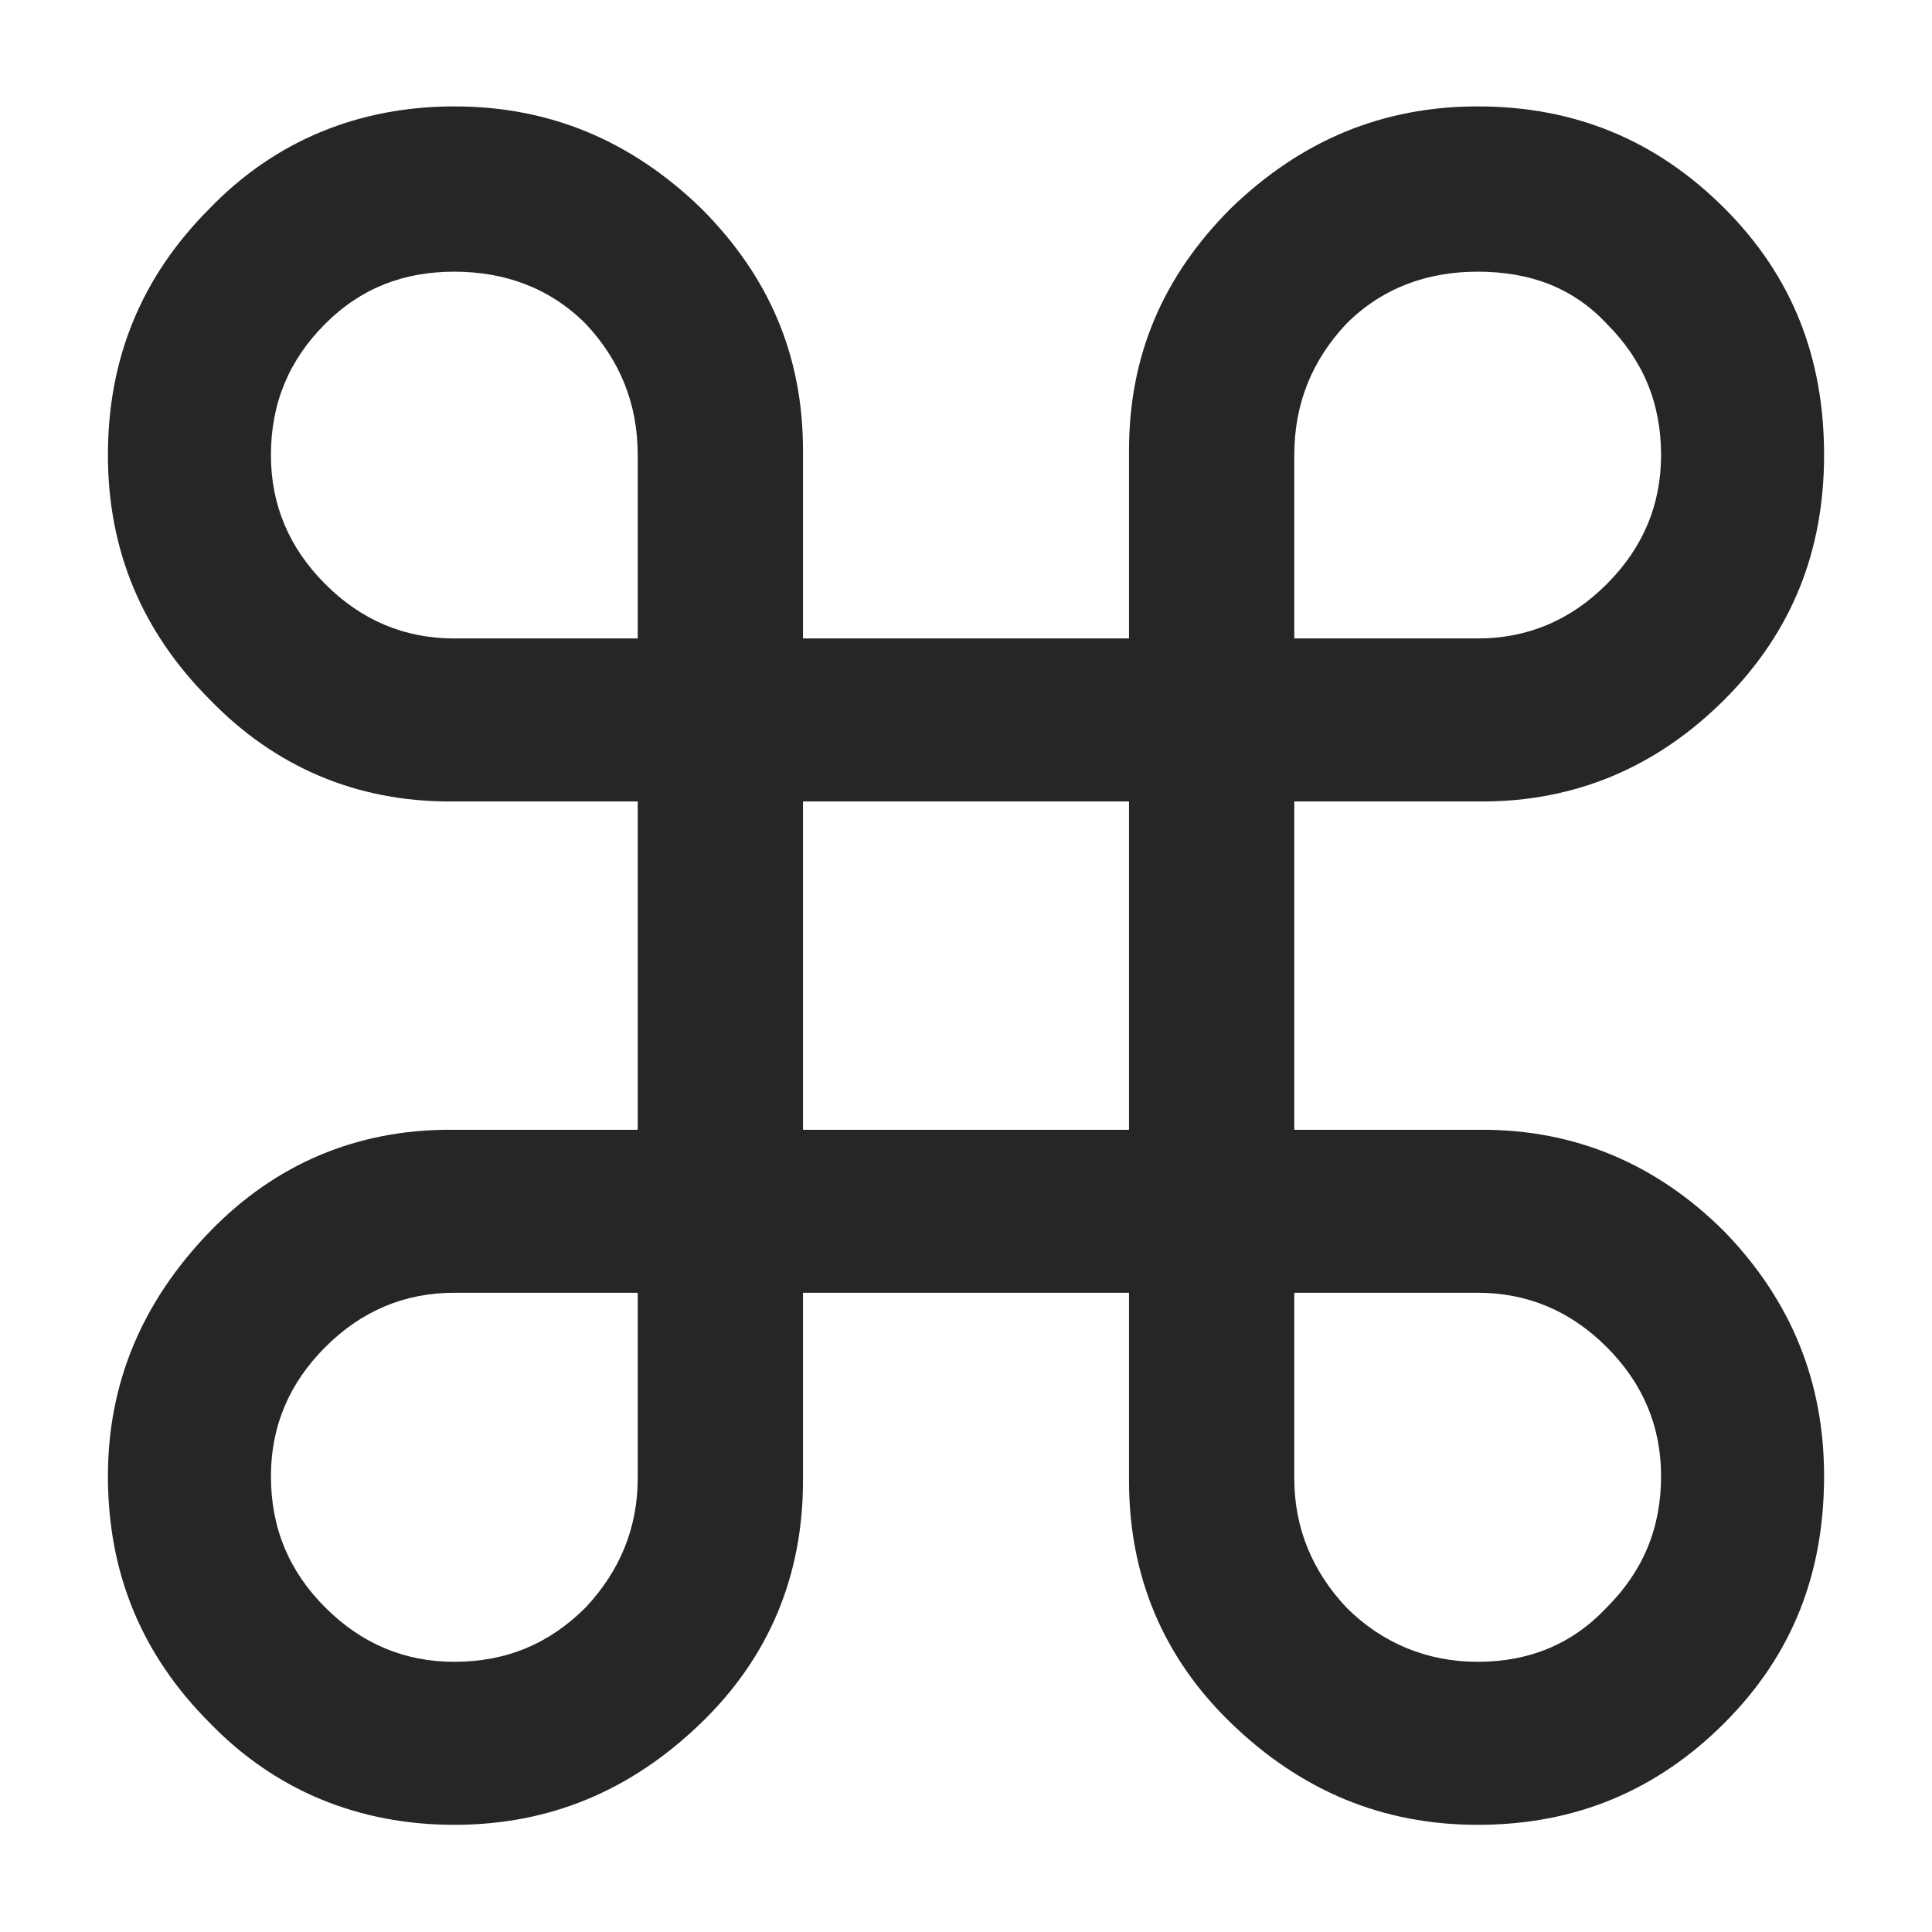
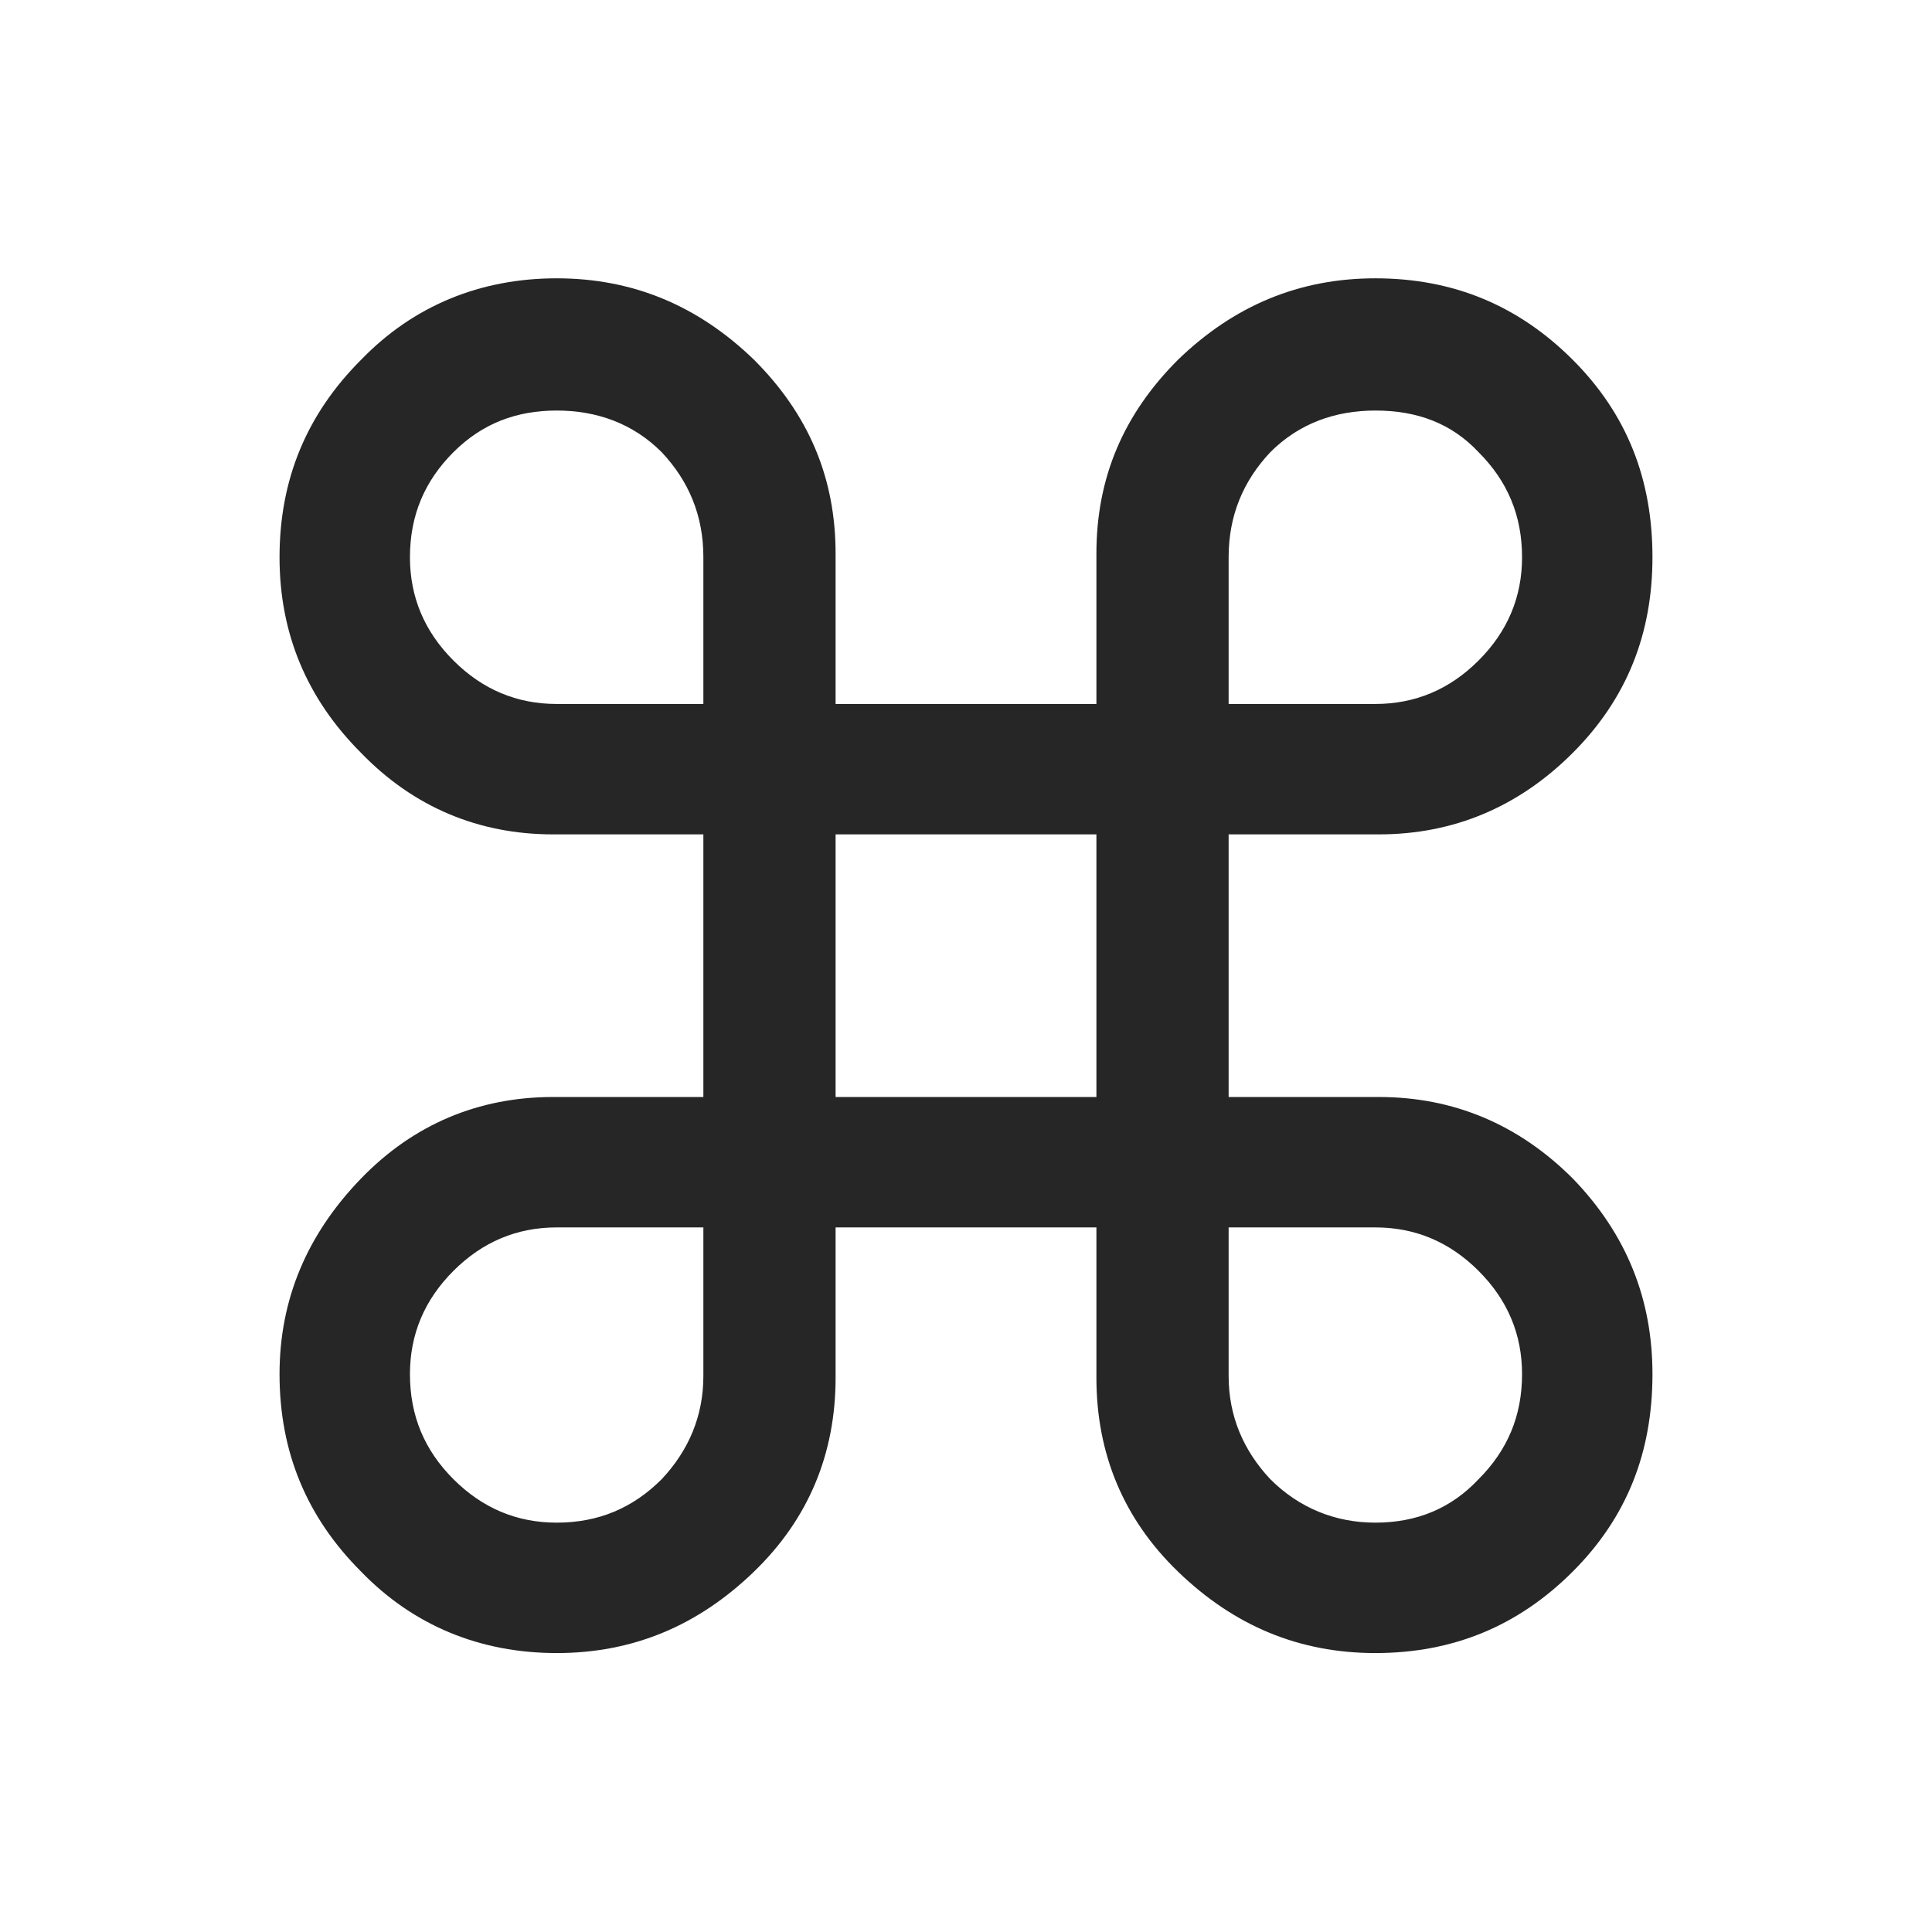
<svg xmlns="http://www.w3.org/2000/svg" width="100%" height="100%" viewBox="0 0 512 512" version="1.1" xml:space="preserve" style="fill-rule:evenodd;clip-rule:evenodd;stroke-linejoin:round;stroke-miterlimit:2;">
  <g id="Artboard1" transform="matrix(1.28,0,0,2.13333,0,0)">
    <g transform="matrix(0.78125,0,0,0.468751,0,0)">
      <rect x="0" y="0" width="512" height="512" style="fill:white;" />
    </g>
    <rect x="0" y="0" width="400" height="240" style="fill:none;" />
-     <g transform="matrix(468.75,0,0,281.25,-34.3748,221.624)">
-       <g>
+     <g transform="matrix(0.78125,0,0,0.468751,-11.2111,63.8365)">
+       <g transform="matrix(480,0,0,480,30.3501,293.253)">
        <path d="M0.428,-0.289L0.572,-0.289L0.572,-0.434L0.428,-0.434L0.428,-0.289ZM0.428,-0.217L0.428,-0.134C0.428,-0.092 0.413,-0.056 0.383,-0.027C0.352,0.003 0.316,0.018 0.274,0.018C0.232,0.018 0.195,0.003 0.166,-0.027C0.136,-0.057 0.121,-0.093 0.121,-0.136C0.121,-0.177 0.136,-0.213 0.166,-0.244C0.195,-0.274 0.231,-0.289 0.272,-0.289L0.355,-0.289L0.355,-0.434L0.272,-0.434C0.231,-0.434 0.195,-0.449 0.166,-0.479C0.136,-0.509 0.121,-0.545 0.121,-0.587C0.121,-0.63 0.136,-0.666 0.166,-0.696C0.195,-0.726 0.232,-0.741 0.274,-0.741C0.316,-0.741 0.352,-0.726 0.383,-0.696C0.413,-0.666 0.428,-0.631 0.428,-0.589L0.428,-0.506L0.572,-0.506L0.572,-0.589C0.572,-0.631 0.587,-0.666 0.617,-0.696C0.648,-0.726 0.684,-0.741 0.726,-0.741C0.769,-0.741 0.805,-0.726 0.835,-0.696C0.865,-0.666 0.879,-0.63 0.879,-0.587C0.879,-0.545 0.865,-0.509 0.835,-0.479C0.805,-0.449 0.769,-0.434 0.728,-0.434L0.645,-0.434L0.645,-0.289L0.728,-0.289C0.769,-0.289 0.805,-0.274 0.835,-0.244C0.865,-0.213 0.879,-0.177 0.879,-0.136C0.879,-0.093 0.865,-0.057 0.835,-0.027C0.805,0.003 0.769,0.018 0.726,0.018C0.684,0.018 0.648,0.003 0.617,-0.027C0.587,-0.056 0.572,-0.092 0.572,-0.134L0.572,-0.217L0.428,-0.217ZM0.355,-0.506L0.355,-0.587C0.355,-0.61 0.347,-0.629 0.332,-0.645C0.316,-0.661 0.296,-0.668 0.274,-0.668C0.252,-0.668 0.233,-0.661 0.217,-0.645C0.201,-0.629 0.193,-0.61 0.193,-0.587C0.193,-0.565 0.201,-0.546 0.217,-0.53C0.233,-0.514 0.252,-0.506 0.274,-0.506L0.355,-0.506ZM0.355,-0.217L0.274,-0.217C0.252,-0.217 0.233,-0.209 0.217,-0.193C0.201,-0.177 0.193,-0.158 0.193,-0.136C0.193,-0.113 0.201,-0.094 0.217,-0.078C0.233,-0.062 0.252,-0.054 0.274,-0.054C0.297,-0.054 0.316,-0.062 0.332,-0.078C0.347,-0.094 0.355,-0.113 0.355,-0.135L0.355,-0.217ZM0.645,-0.506L0.726,-0.506C0.748,-0.506 0.767,-0.514 0.783,-0.53C0.799,-0.546 0.807,-0.565 0.807,-0.587C0.807,-0.61 0.799,-0.629 0.783,-0.645C0.768,-0.661 0.749,-0.668 0.726,-0.668C0.704,-0.668 0.684,-0.661 0.668,-0.645C0.653,-0.629 0.645,-0.61 0.645,-0.587L0.645,-0.506ZM0.645,-0.217L0.645,-0.135C0.645,-0.113 0.653,-0.094 0.668,-0.078C0.684,-0.062 0.704,-0.054 0.726,-0.054C0.749,-0.054 0.768,-0.062 0.783,-0.078C0.799,-0.094 0.807,-0.113 0.807,-0.136C0.807,-0.158 0.799,-0.177 0.783,-0.193C0.767,-0.209 0.748,-0.217 0.726,-0.217L0.645,-0.217Z" style="fill:rgb(38,38,38);fill-rule:nonzero;" />
      </g>
    </g>
  </g>
</svg>
